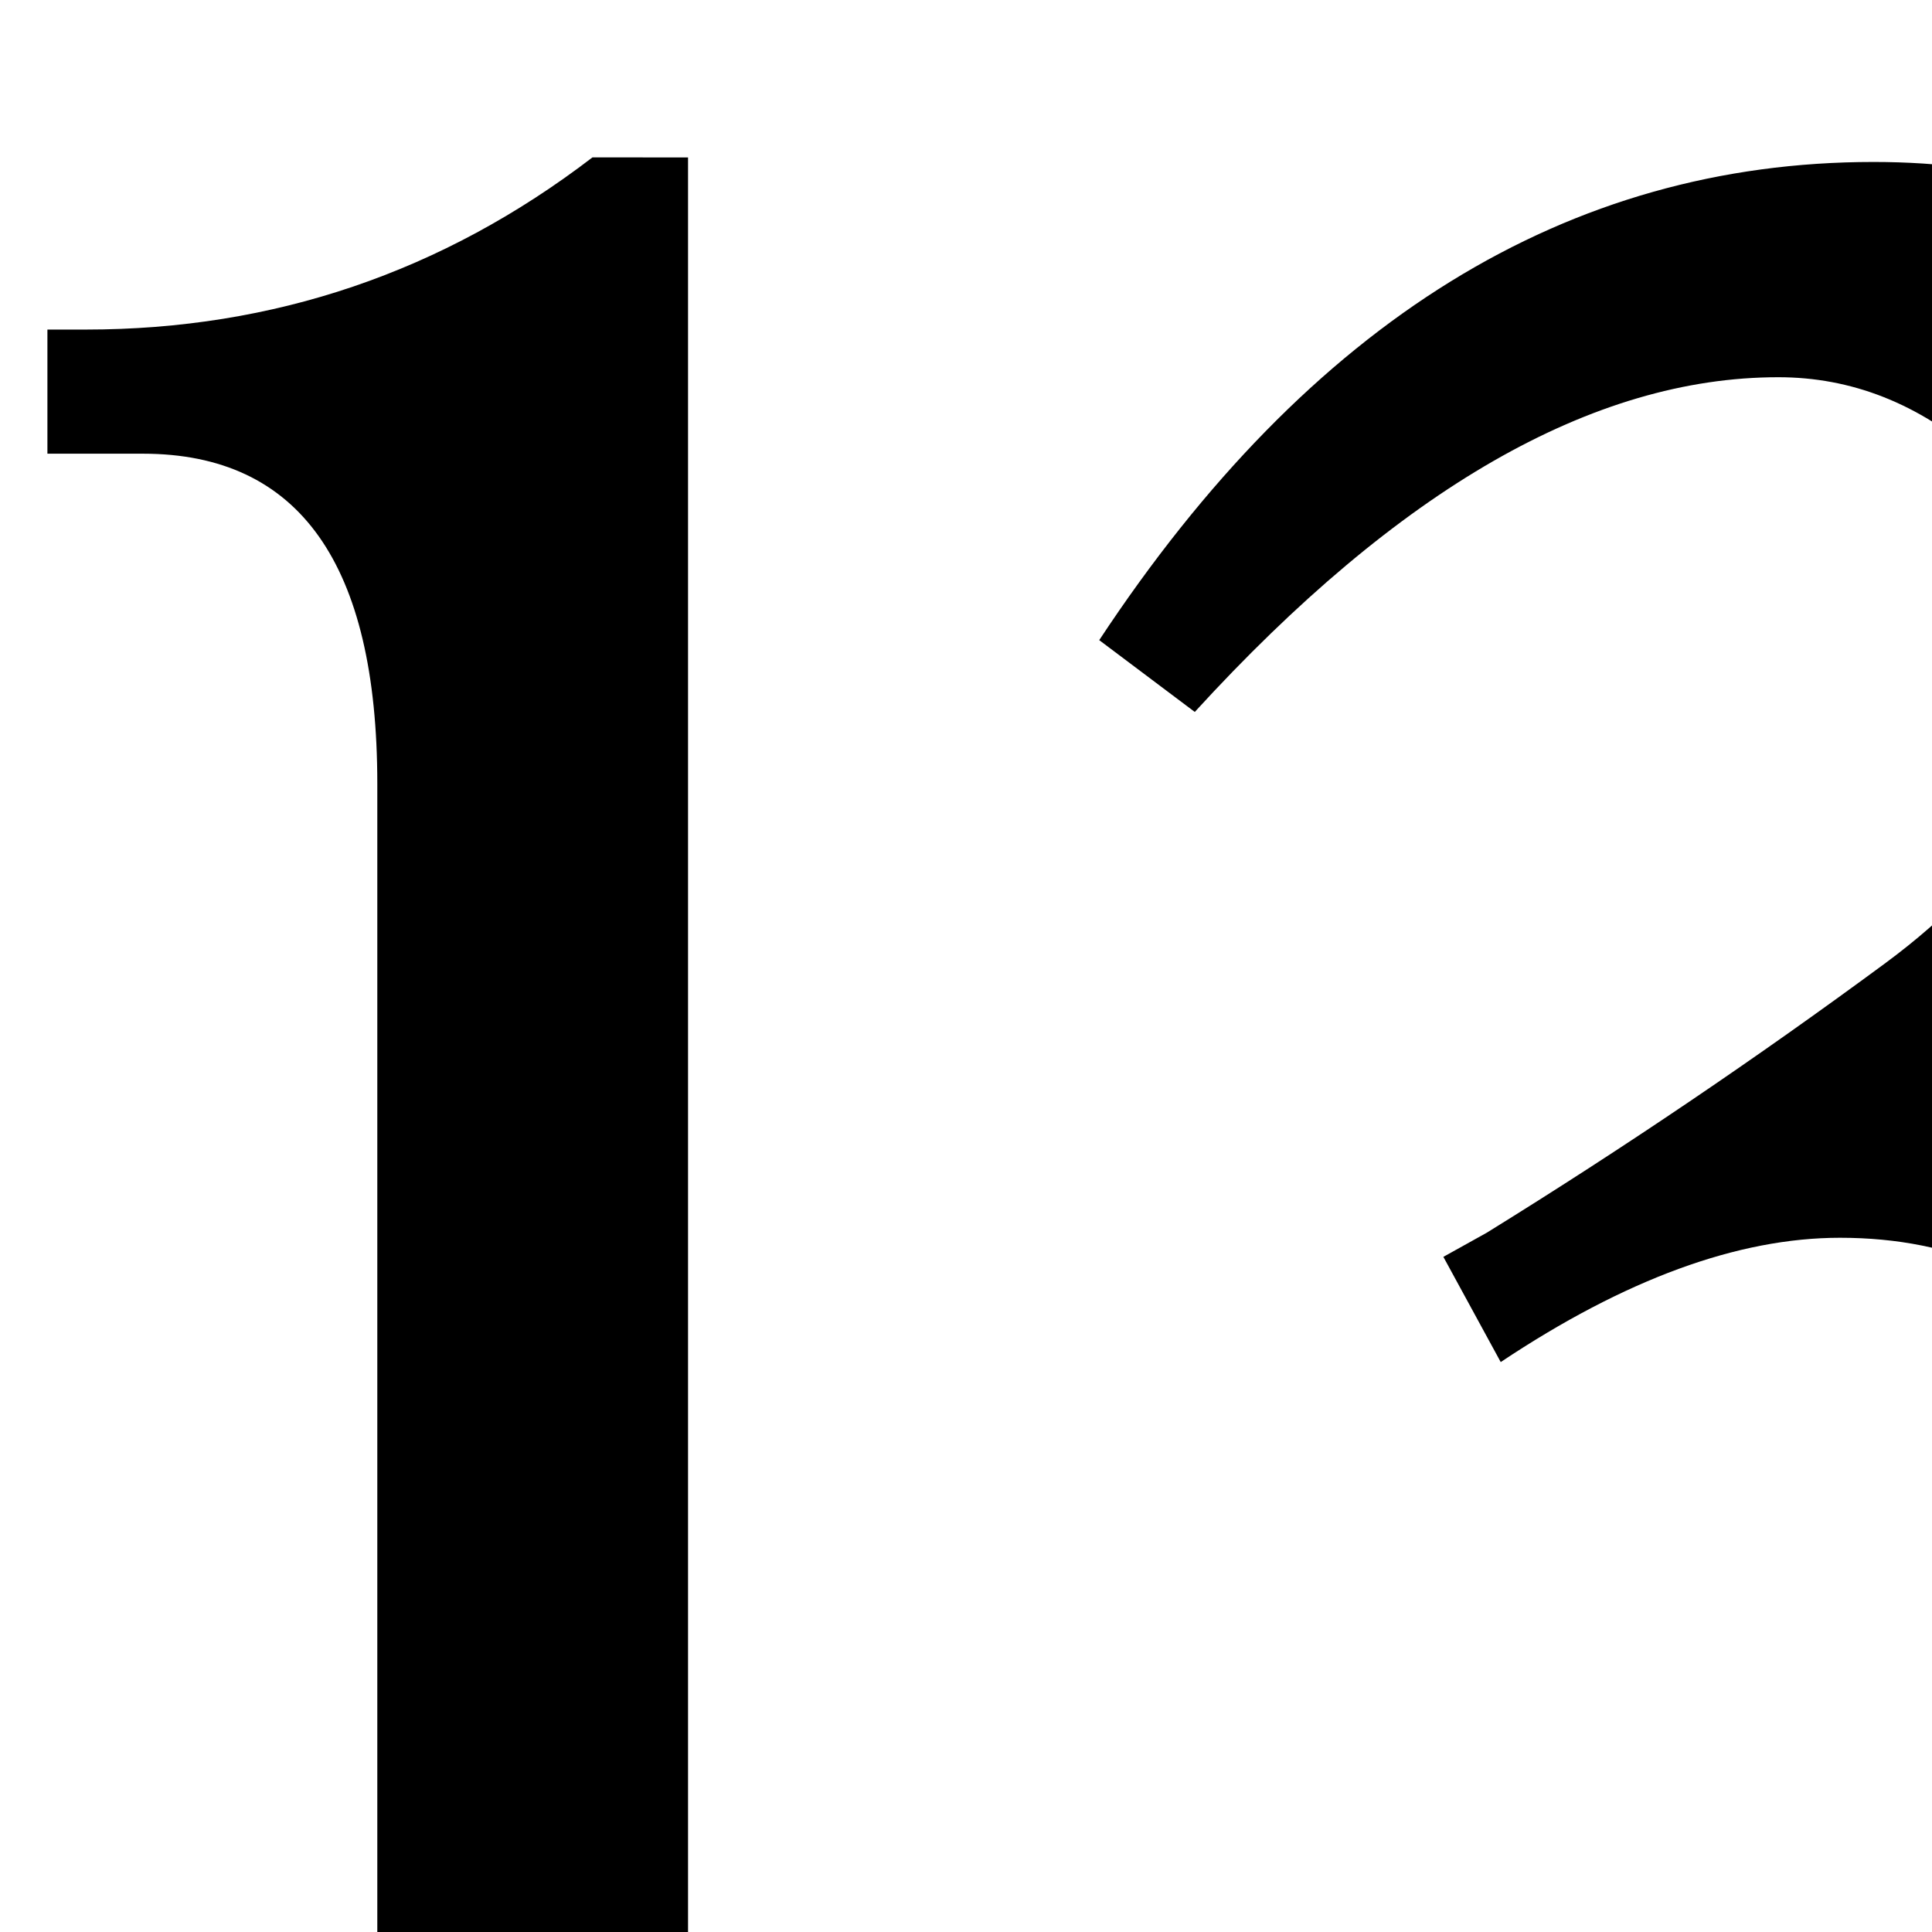
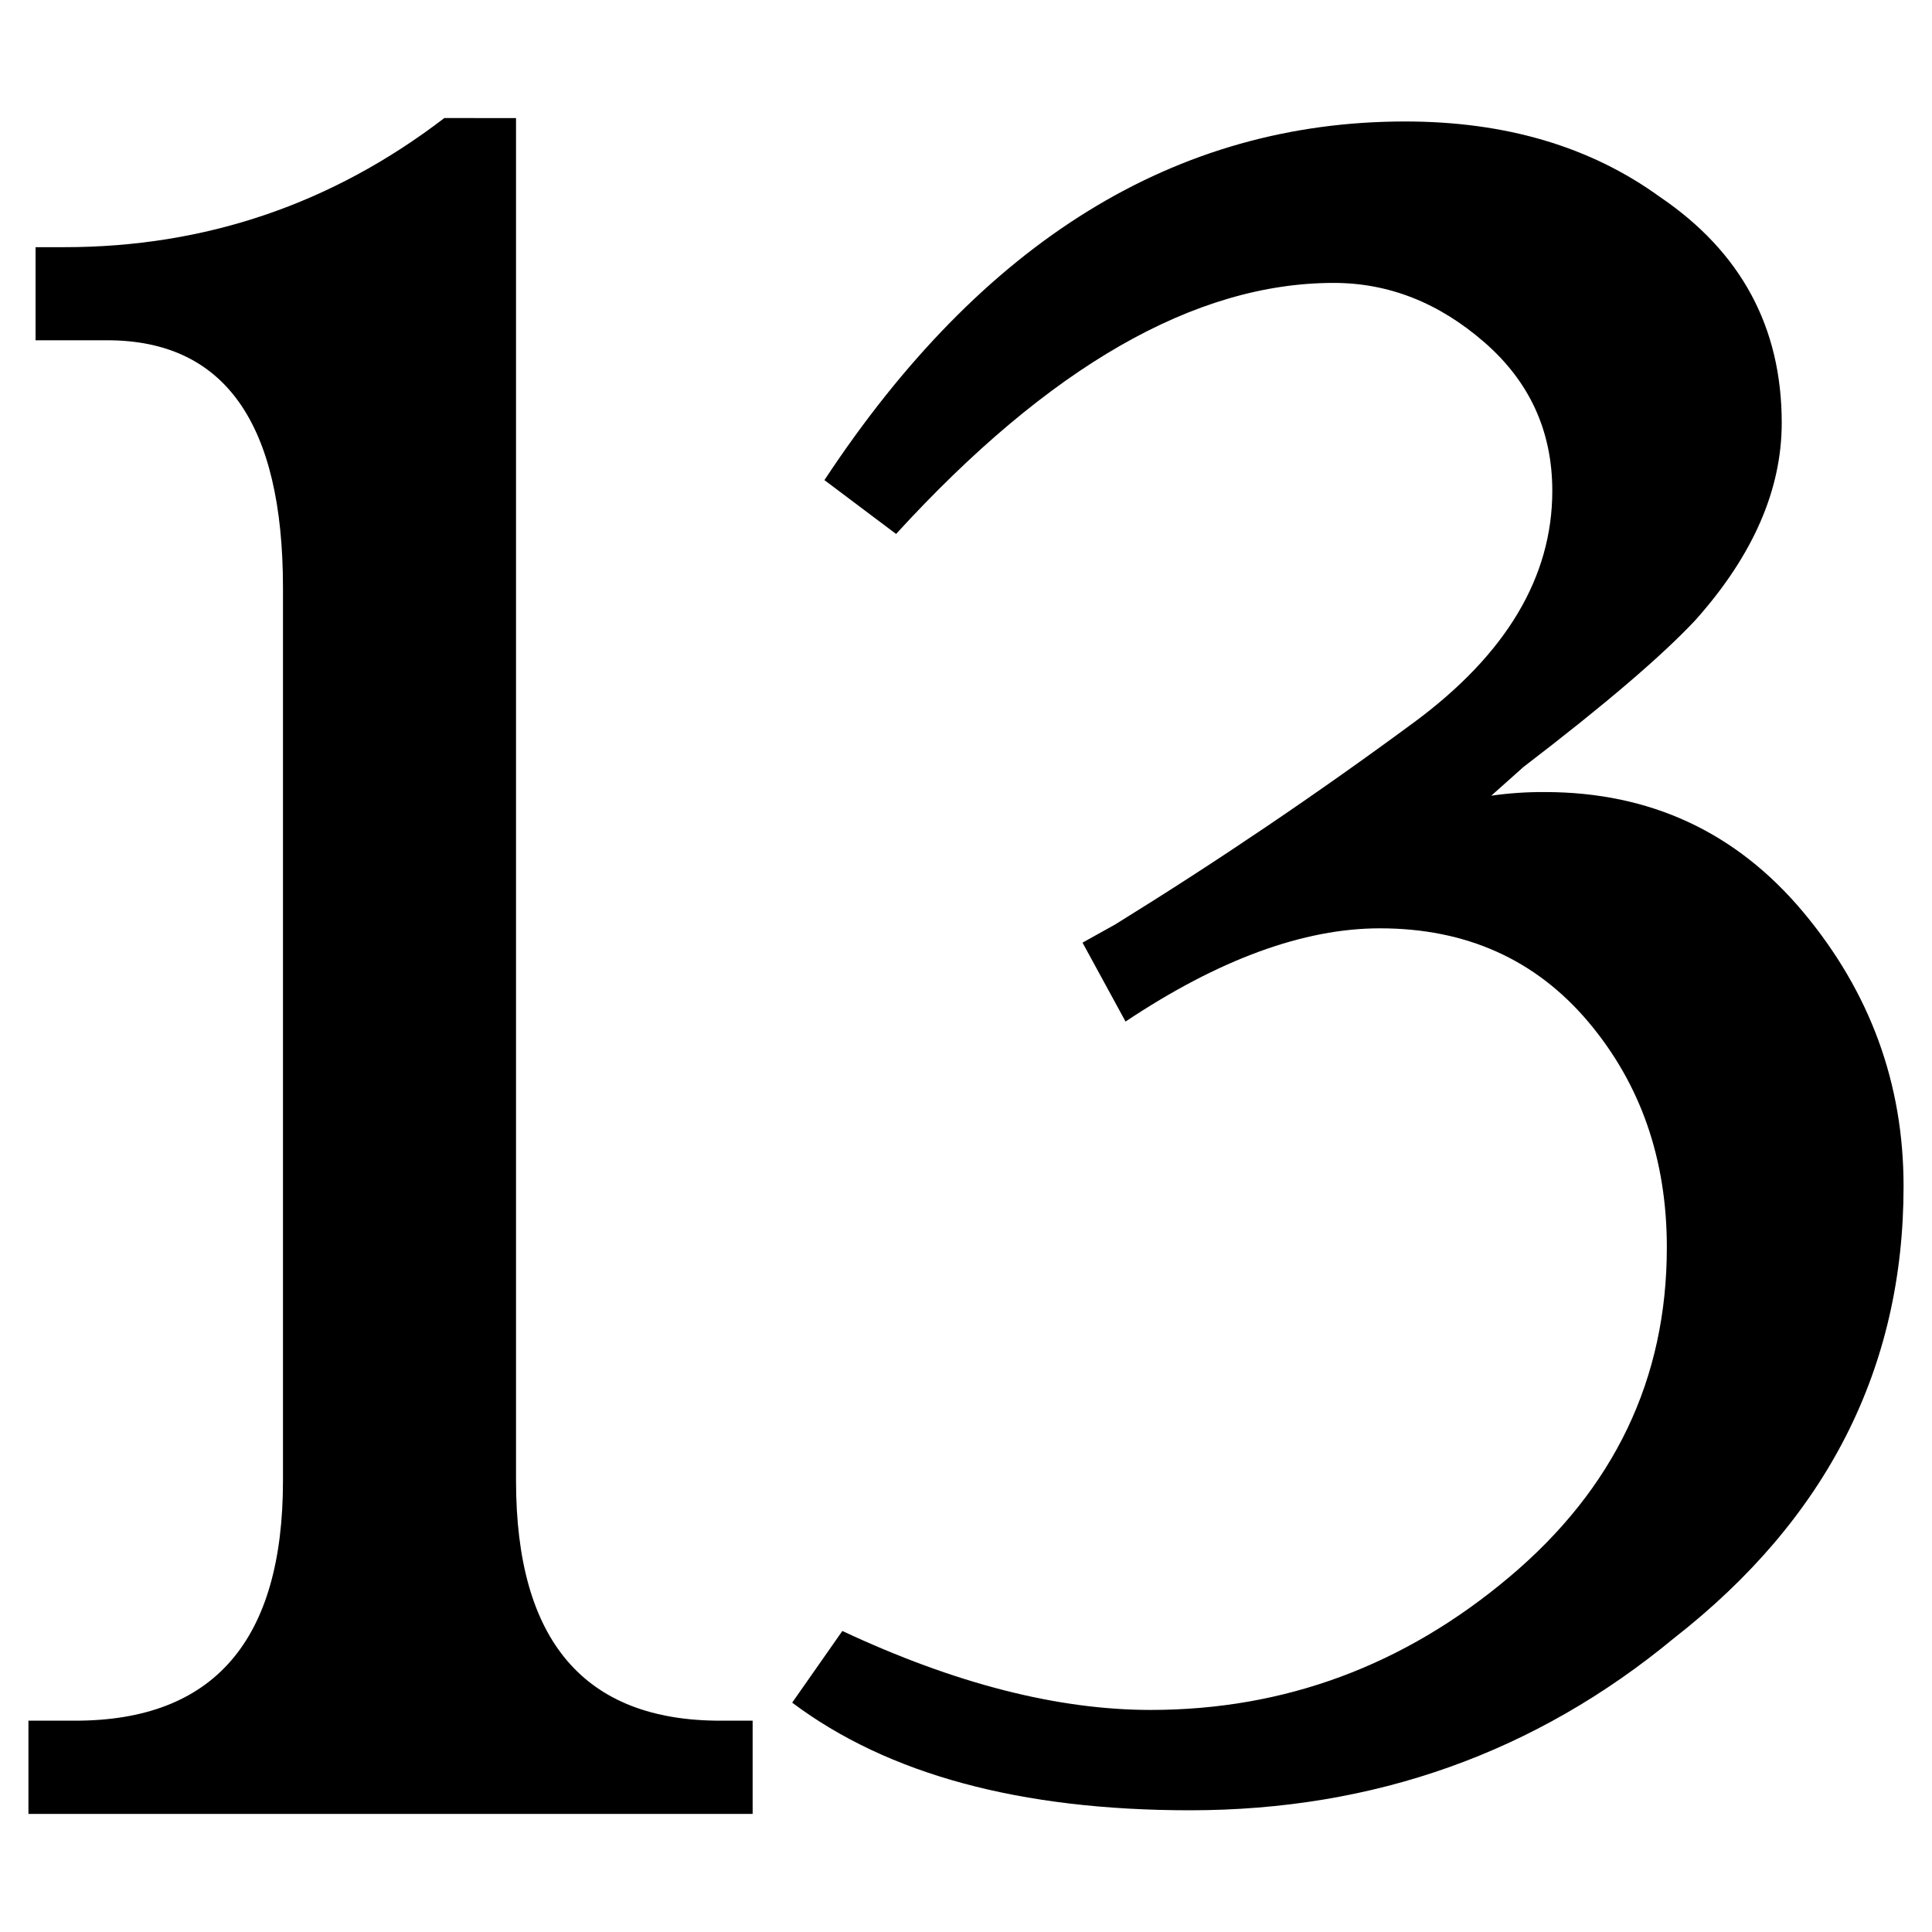
- <svg xmlns="http://www.w3.org/2000/svg" width="100%" height="100%" viewBox="0 0 24 24">
+ <svg xmlns="http://www.w3.org/2000/svg" width="100%" height="100%" viewBox="0 0 32 32">
  <path fill="currentColor" d="M8.547 1.956v22.567q0 3.978 3.385 3.977h.534v1.544H.471V28.5h.773q3.444.001 3.443-3.977V9.734q-.001-4.096-2.909-4.098H.589V4.094h.476q3.502 0 6.295-2.139zm10.096 14.965-.713-1.308.536-.298a73 73 0 0 0 4.959-3.354q2.285-1.69 2.286-3.83 0-1.485-1.128-2.464-1.13-.982-2.494-.981-3.446 0-7.247 4.158l-1.187-.892q3.919-5.94 9.619-5.94 2.495 0 4.217 1.248 2.02 1.368 2.02 3.743 0 1.664-1.426 3.264-.833.892-2.851 2.436l-.534.476a6 6 0 0 1 .892-.06q2.612.002 4.275 1.988 1.663 1.99 1.662 4.542 0 4.515-3.801 7.483-3.444 2.85-8.015 2.852-4.219 0-6.592-1.783l.831-1.187q2.791 1.307 5.105 1.308 3.327 0 5.939-2.199 2.613-2.196 2.612-5.463 0-2.195-1.305-3.74-1.308-1.544-3.446-1.544-1.899 0-4.216 1.545z" />
</svg>
